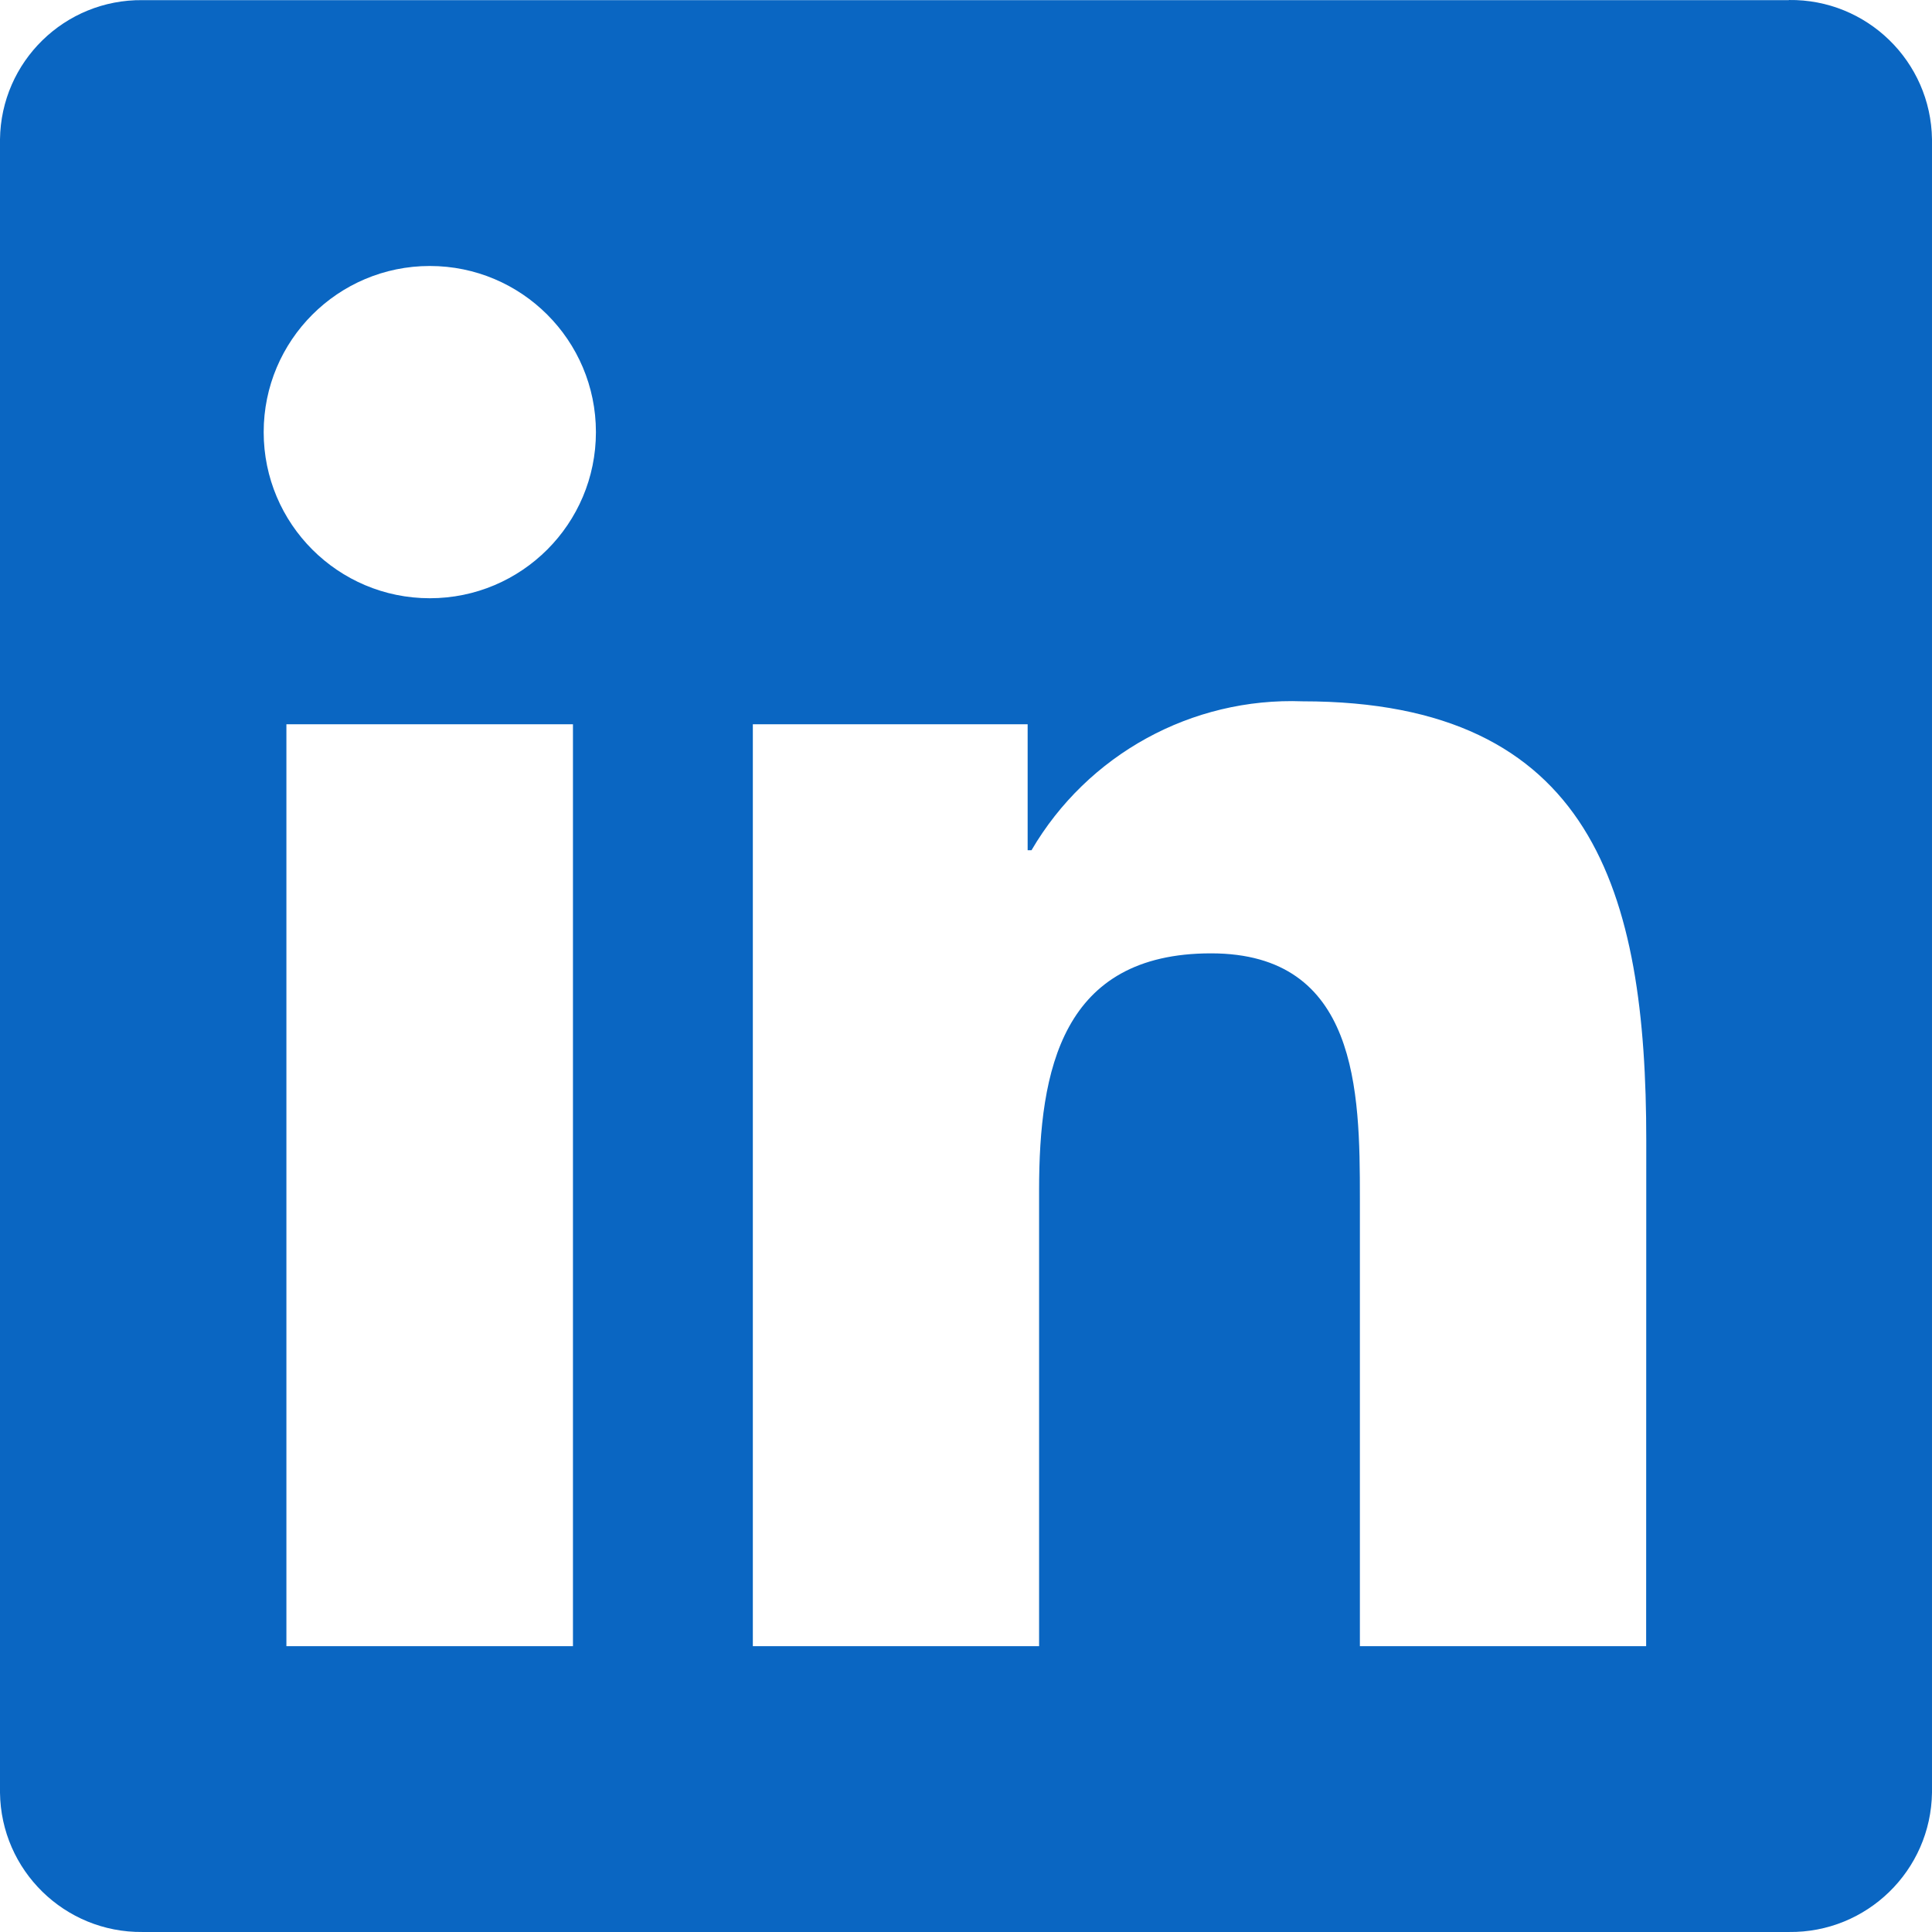
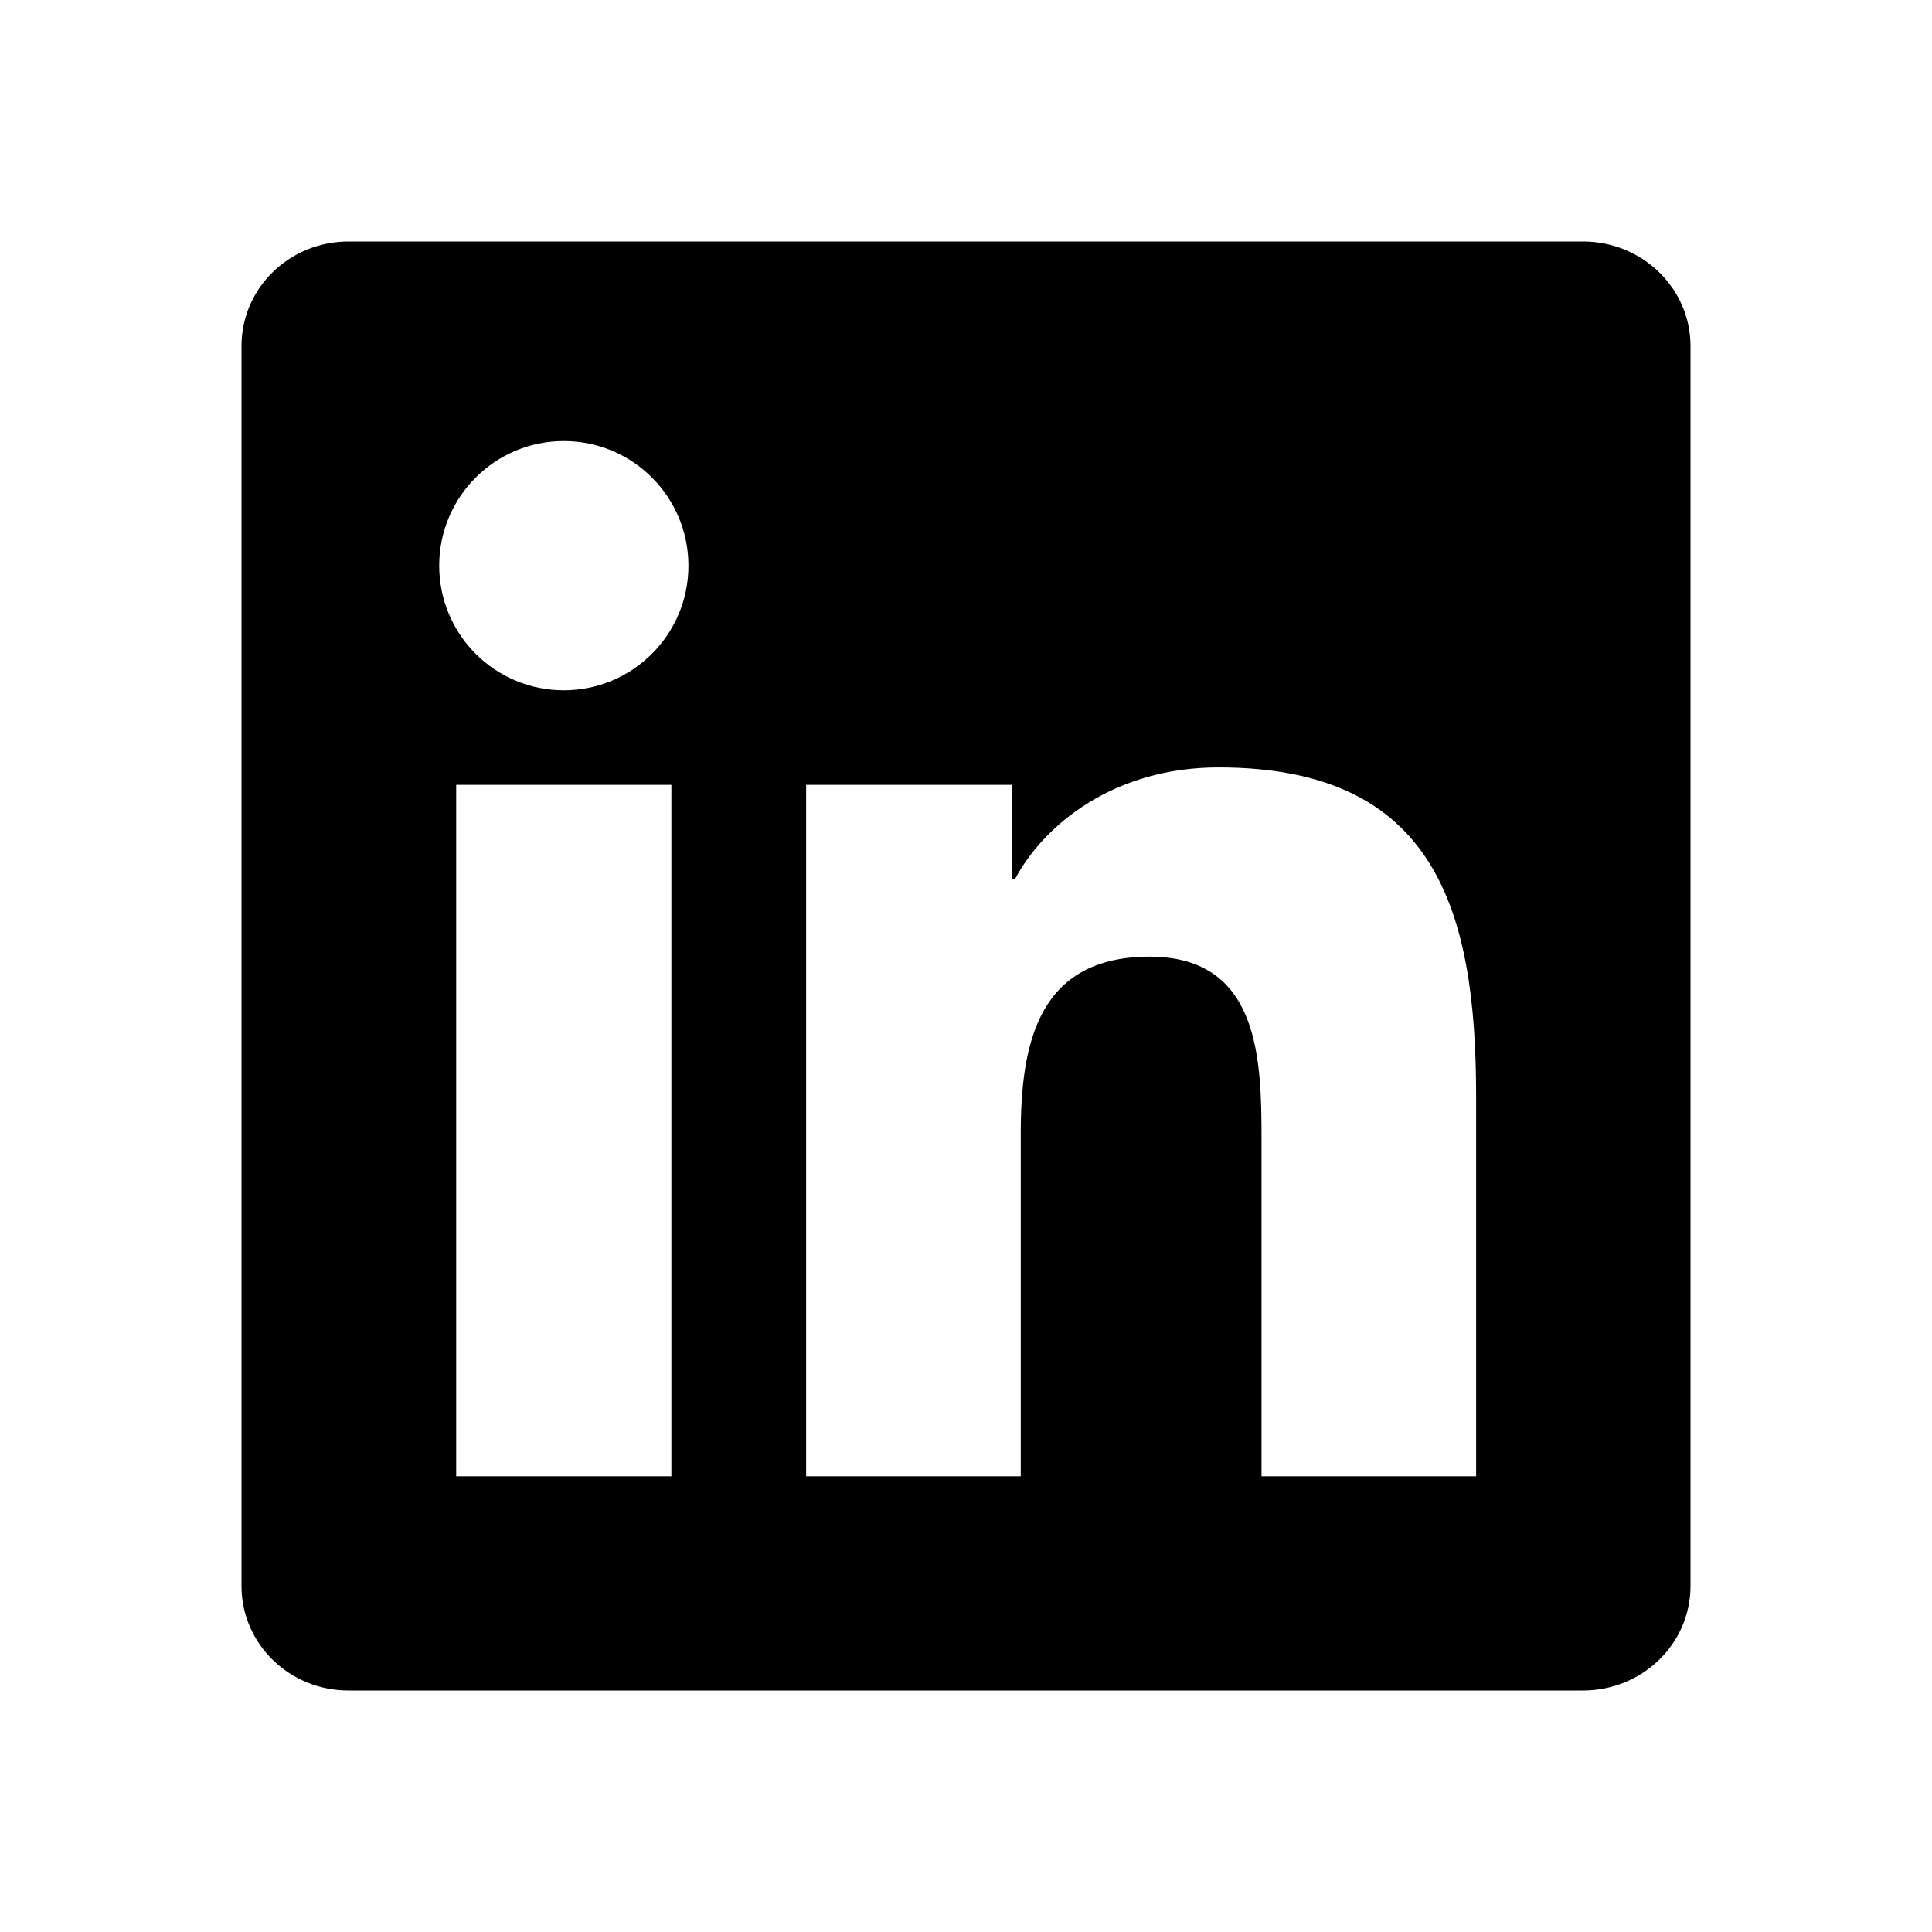
- <svg xmlns="http://www.w3.org/2000/svg" width="32" height="32" viewBox="0 0 256 256">
-   <path fill="#0A66C2" d="M218.123 218.127h-37.931v-59.403c0-14.165-.253-32.4-19.728-32.4c-19.756 0-22.779 15.434-22.779 31.369v60.43h-37.93V95.967h36.413v16.694h.51a39.907 39.907 0 0 1 35.928-19.733c38.445 0 45.533 25.288 45.533 58.186l-.016 67.013ZM56.955 79.27c-12.157.002-22.014-9.852-22.016-22.009c-.002-12.157 9.851-22.014 22.008-22.016c12.157-.003 22.014 9.851 22.016 22.008A22.013 22.013 0 0 1 56.955 79.27m18.966 138.858H37.95V95.967h37.97v122.16ZM237.033.018H18.89C8.58-.098.125 8.161-.001 18.471v219.053c.122 10.315 8.576 18.582 18.89 18.474h218.144c10.336.128 18.823-8.139 18.966-18.474V18.454c-.147-10.33-8.635-18.588-18.966-18.453" />
+ <svg xmlns="http://www.w3.org/2000/svg" width="32" height="32" viewBox="0 0 24 24">
+   <path fill="currentColor" d="M18.336 18.339h-2.665v-4.177c0-.996-.02-2.278-1.39-2.278c-1.389 0-1.601 1.084-1.601 2.205v4.25h-2.666V9.75h2.56v1.17h.035c.358-.674 1.228-1.387 2.528-1.387c2.7 0 3.2 1.778 3.2 4.091v4.715ZM7.004 8.575a1.546 1.546 0 0 1-1.548-1.549a1.548 1.548 0 1 1 1.547 1.549Zm1.336 9.764H5.667V9.75H8.34v8.589ZM19.67 3H4.33C3.594 3 3 3.58 3 4.297v15.406C3 20.42 3.594 21 4.328 21h15.339C20.4 21 21 20.42 21 19.703V4.297C21 3.581 20.4 3 19.666 3h.003Z" />
</svg>
